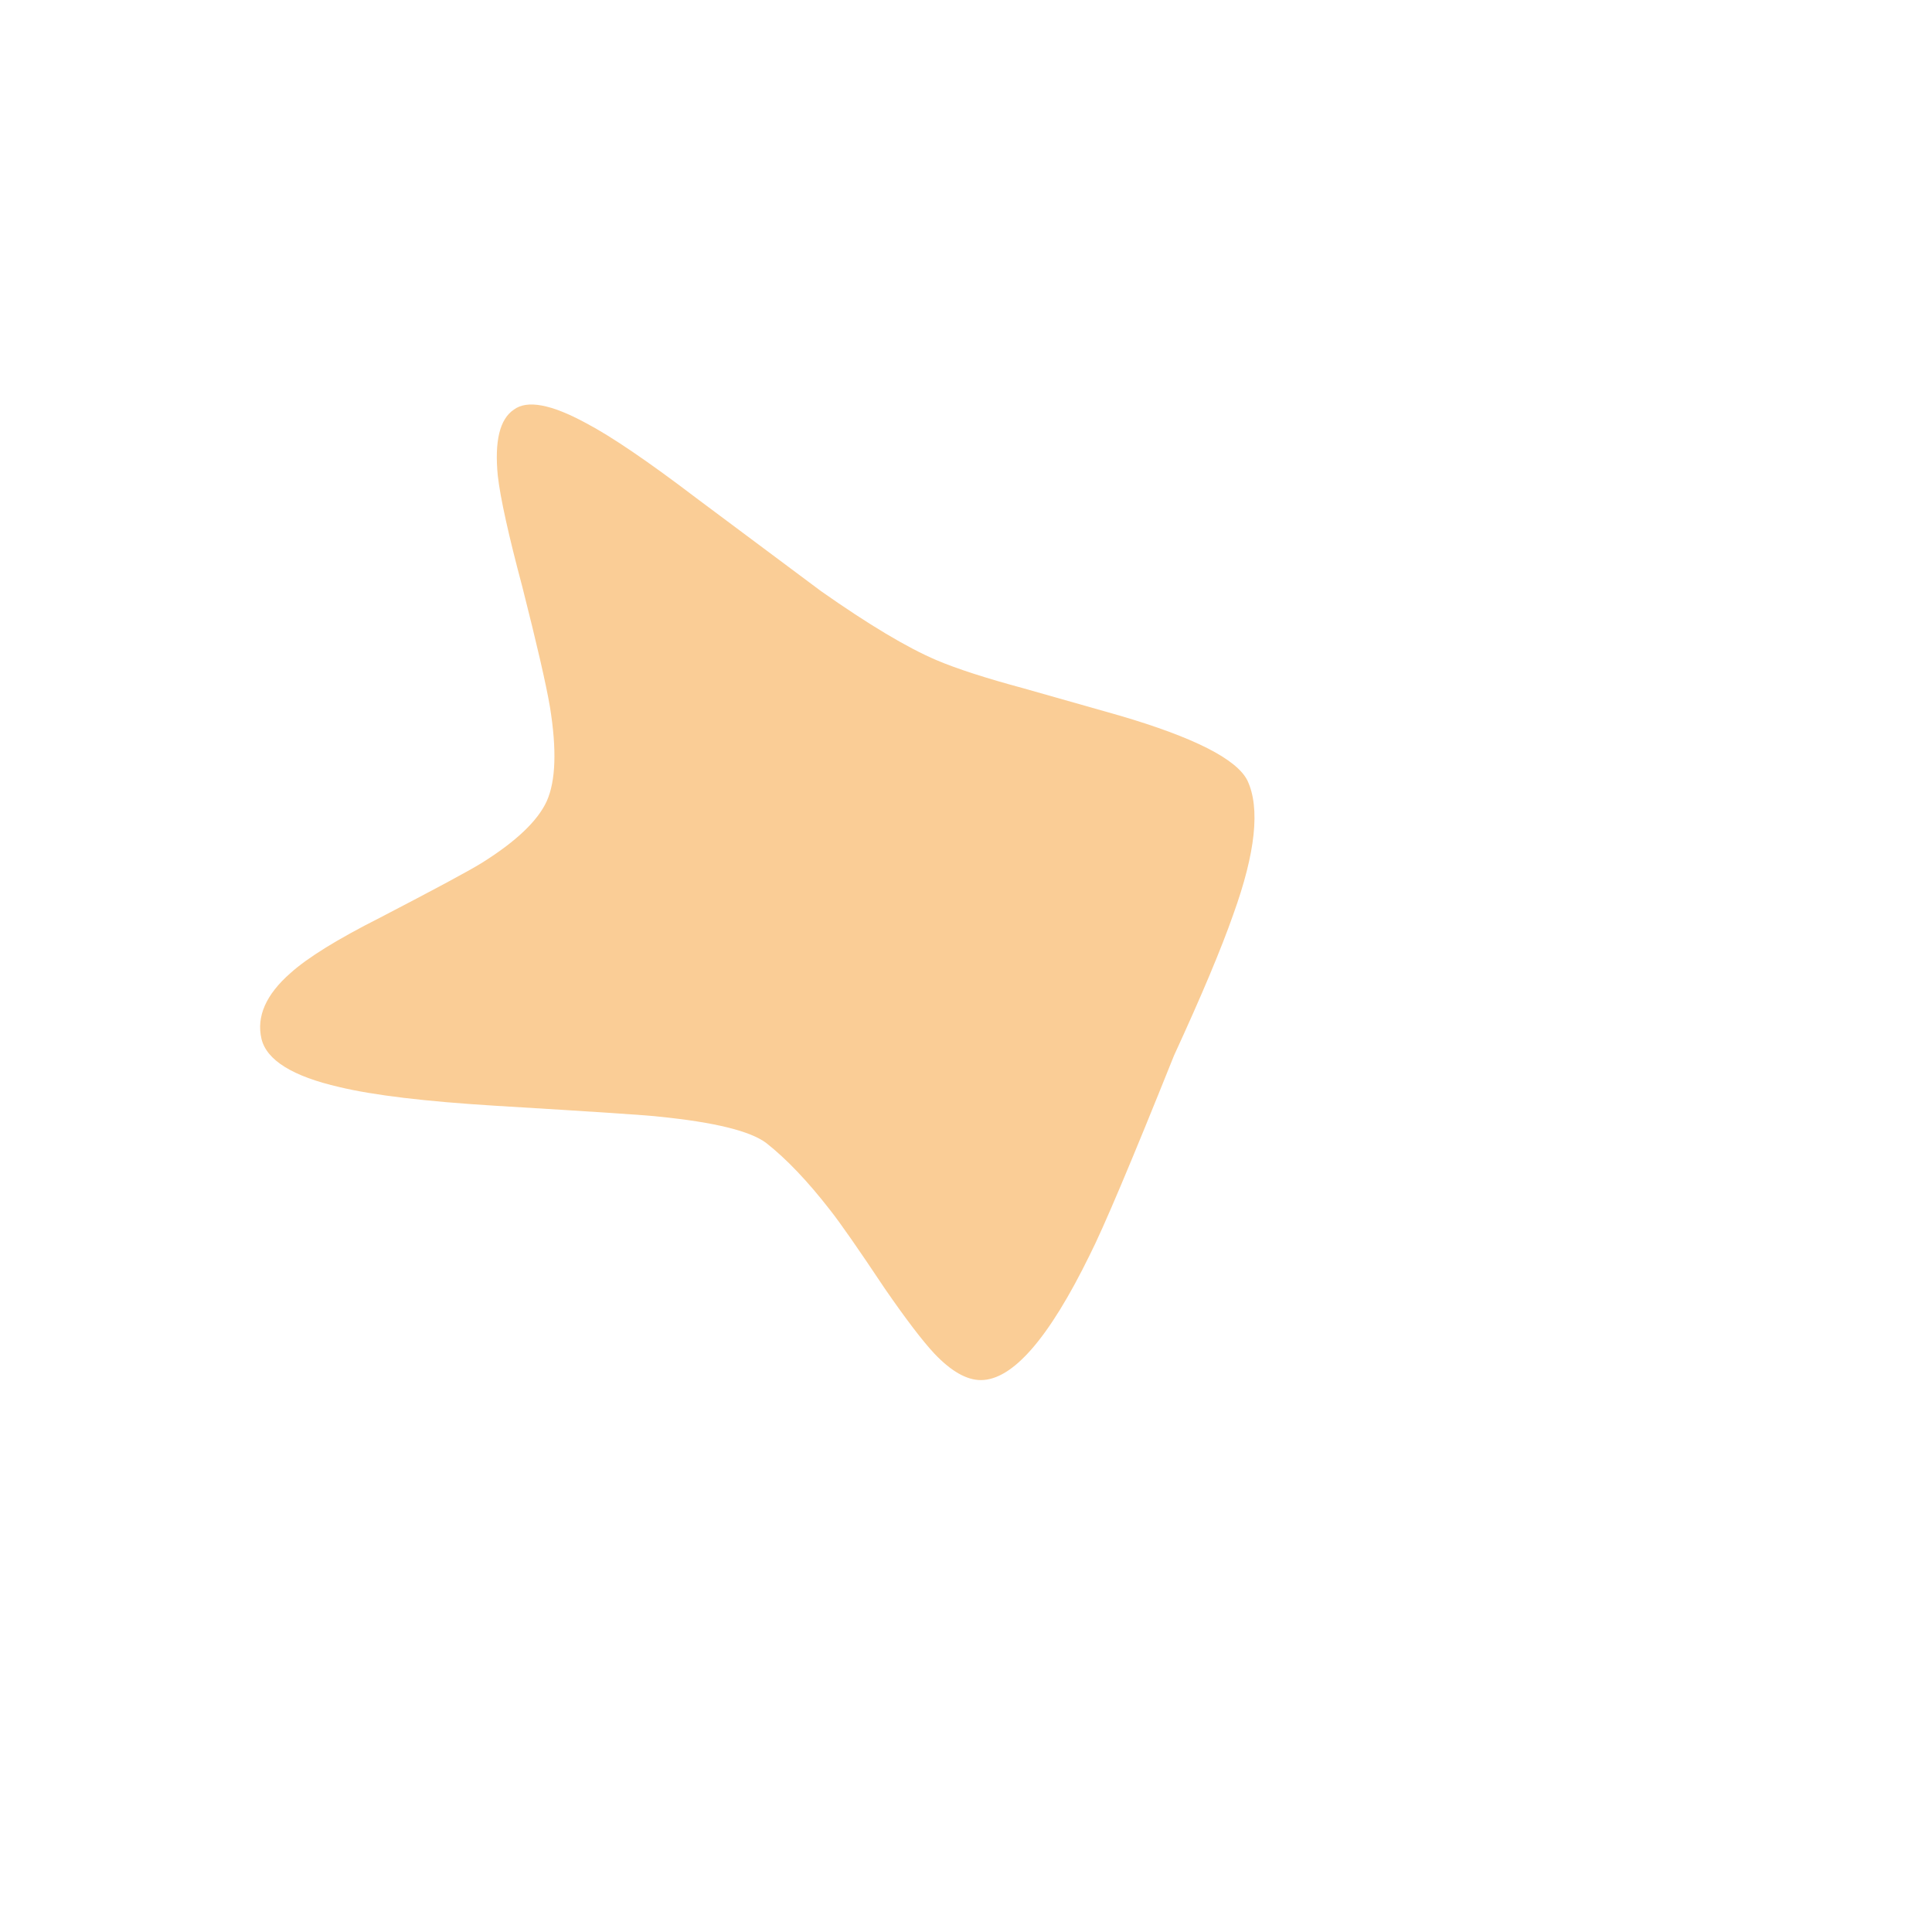
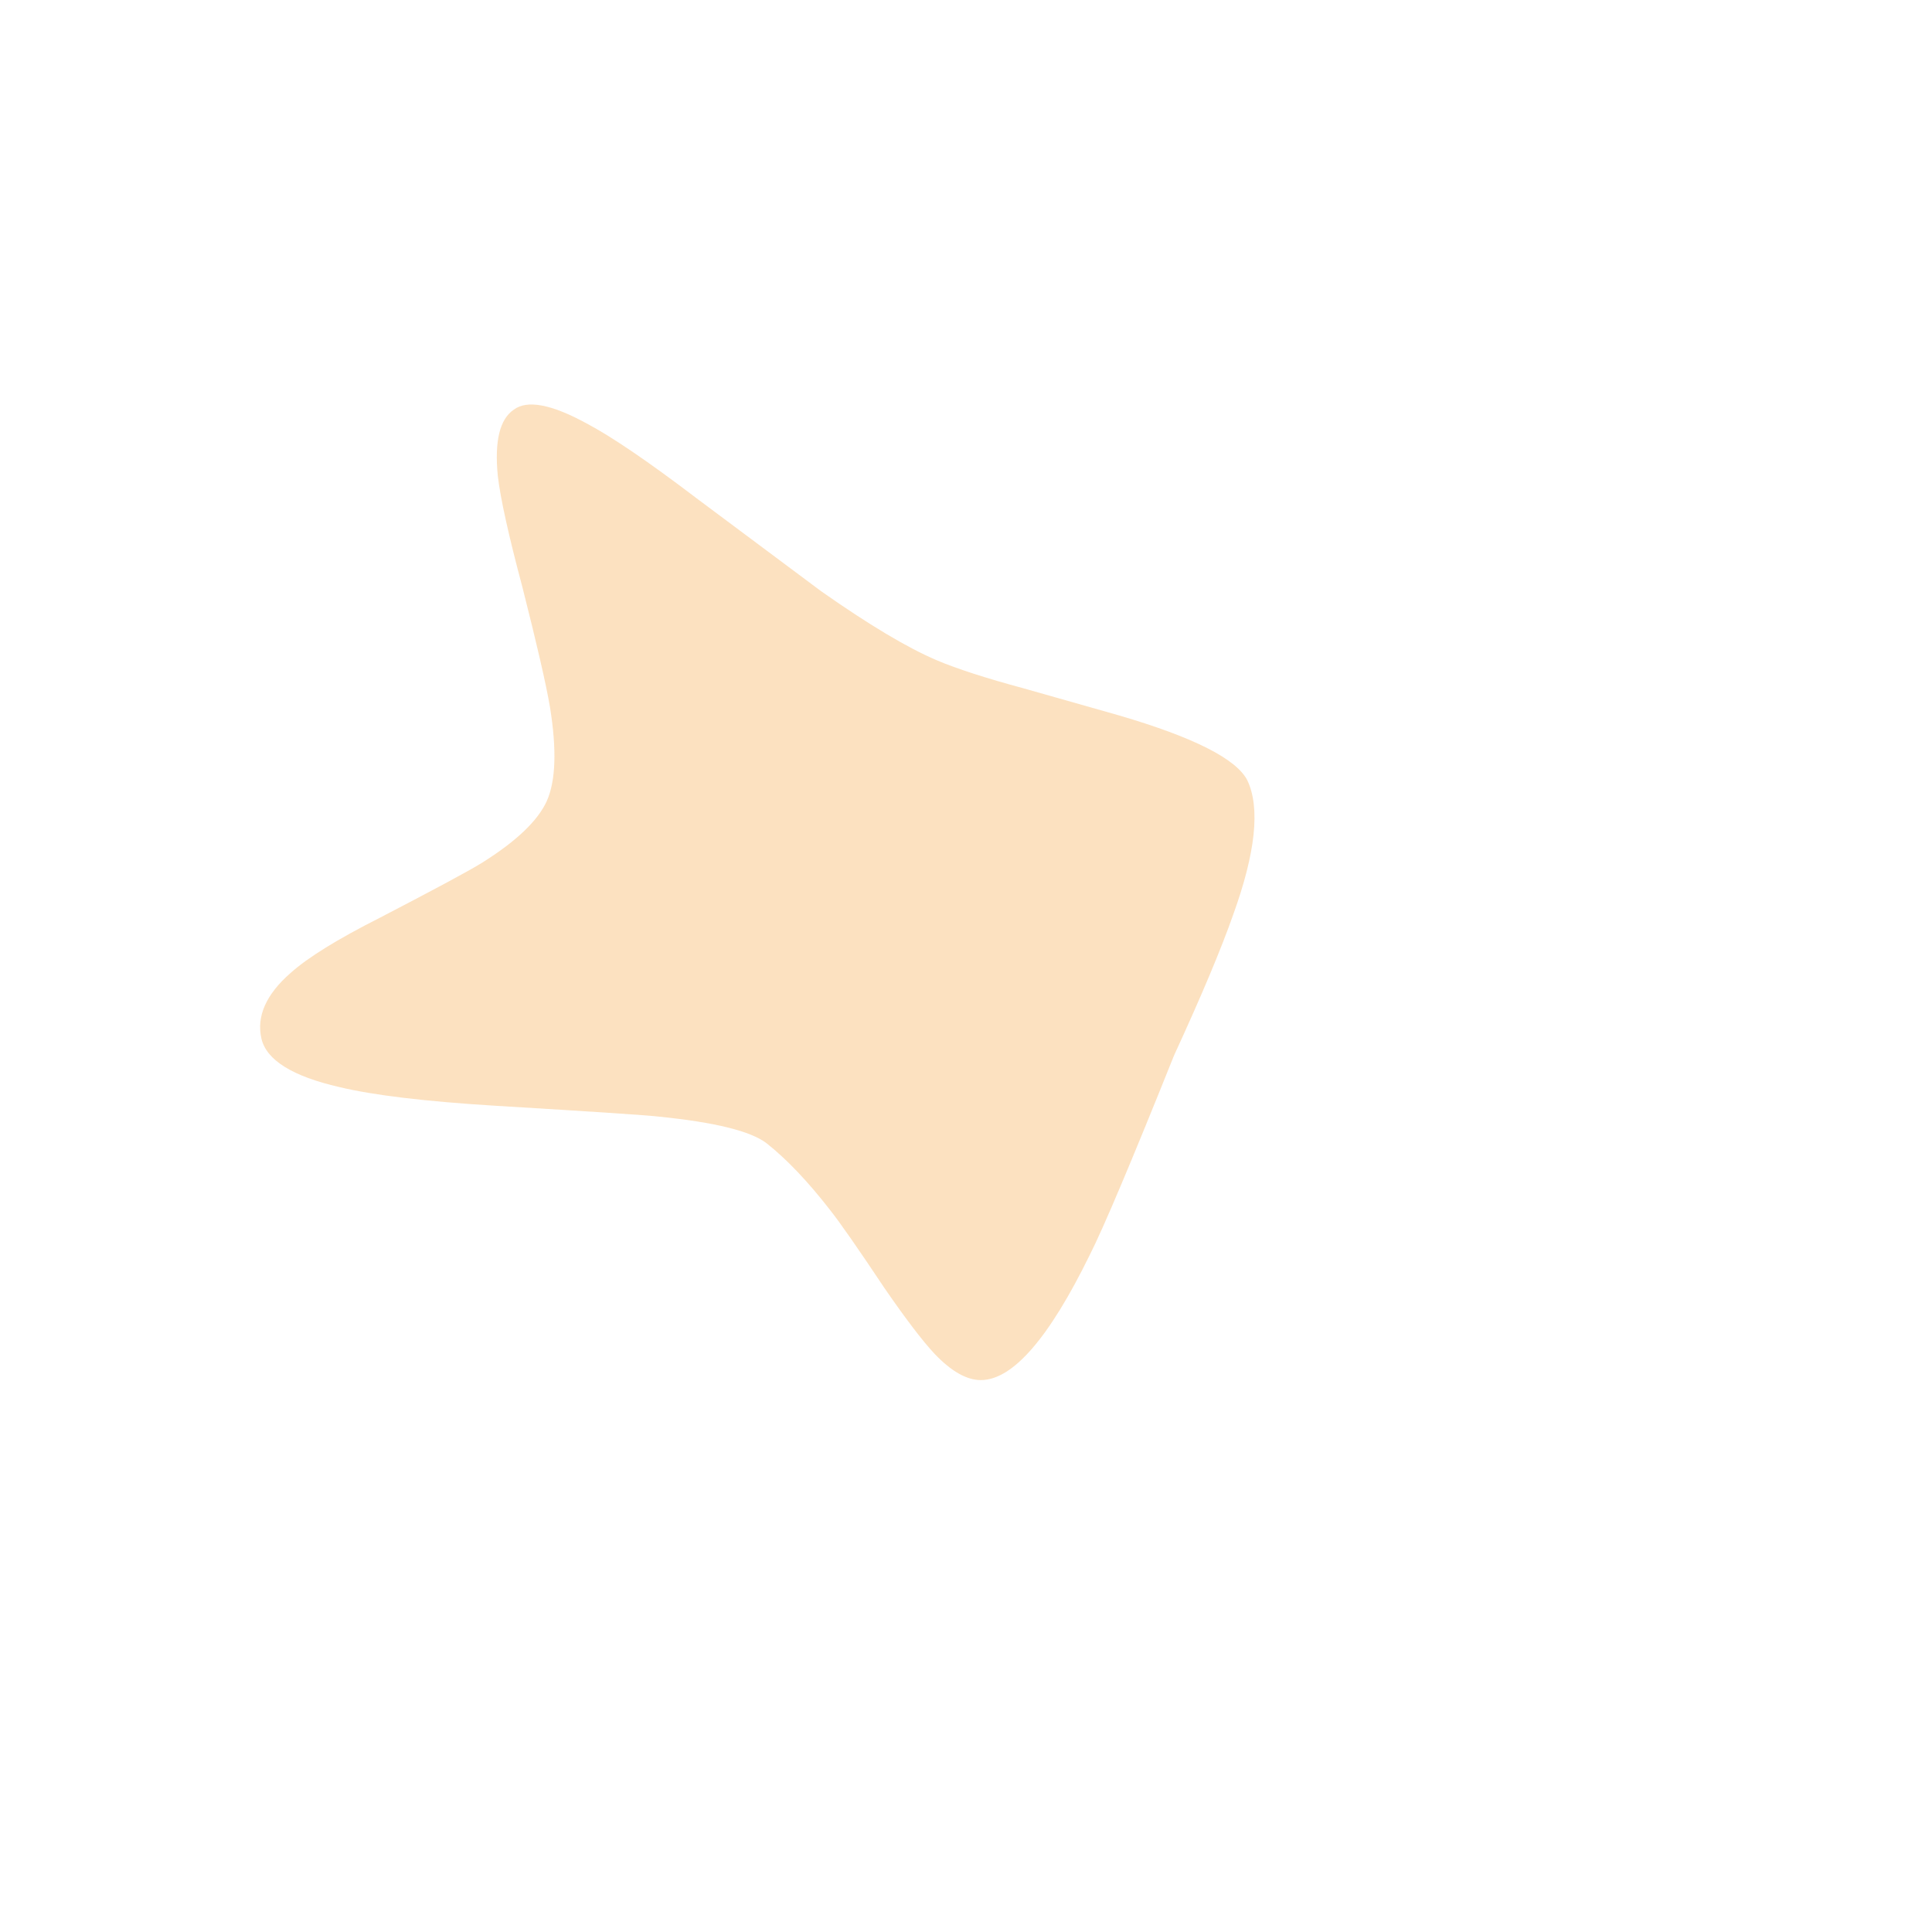
<svg xmlns="http://www.w3.org/2000/svg" id="Scene_1" image-rendering="auto" baseProfile="basic" version="1.1" x="0px" y="0px" width="150" height="150" viewBox="0 0 150 150">
-   <g id="Scene 1_0.0">
-     <path fill="#FACD96" d="M96.85,60.6Q95.6,58.1 86.9,55.55 81.95,54.15 79.5,53.45 75.05,52.25 72.7,51.25 69.3,49.8 63.75,45.9 63.15,45.45 54.1,38.7 48.45,34.4 45.5,32.85 41.45,30.65 39.9,31.8 38.25,32.9 38.65,36.95 38.95,39.55 40.55,45.55 42.25,52.25 42.7,54.9 43.5,59.85 42.45,62.2 41.4,64.5 37.4,67 35.95,67.9 29.5,71.25 24.55,73.75 22.55,75.55 19.7,78.05 20.3,80.65 20.9,83.15 26.35,84.4 30.3,85.35 38.45,85.85 50.1,86.55 51.2,86.7 57.65,87.35 59.5,88.75 61.85,90.6 64.45,93.95 65.6,95.4 68.7,100.05 71.15,103.6 72.55,105.1 74.5,107.15 76.15,107.15 79.85,107.15 84.6,97.45 86.2,94.3 91.15,81.95 94.35,75 95.75,71 98.35,63.8 96.85,60.6" />
+   <g>
+     <g id="Symbol_1" transform="matrix(1 0 0 1 20.2 31.4)" opacity="0.6">
+       <path fill="#FACD96" d="M66.7,24.15Q61.75,22.75 59.3,22.05 54.85,20.85 52.5,19.85 49.1,18.4 43.55,14.5 42.95,14.05 33.9,7.3 28.25,3 25.3,1.45 21.25,-0.75 19.7,0.4 18.05,1.5 18.45,5.55 18.75,8.15 20.35,14.15 22.05,20.85 22.5,23.5 23.3,28.45 22.25,30.8 21.2,33.1 17.2,35.6 15.75,36.5 9.3,39.85 4.35,42.35 2.35,44.15 -0.5,46.65 0.1,49.25 0.7,51.75 6.15,53 10.1,53.95 18.25,54.45 29.9,55.15 31,55.3 37.45,55.95 39.3,57.35 41.65,59.2 44.25,62.55 45.4,64 48.5,68.65 50.95,72.2 52.35,73.7 54.3,75.75 55.95,75.75 59.65,75.75 64.4,66.05 66,62.9 70.95,50.55 74.15,43.6 75.55,39.6 78.15,32.4 76.65,29.2 75.4,26.7 66.7,24.15" />
+     </g>
  </g>
  <defs />
</svg>
